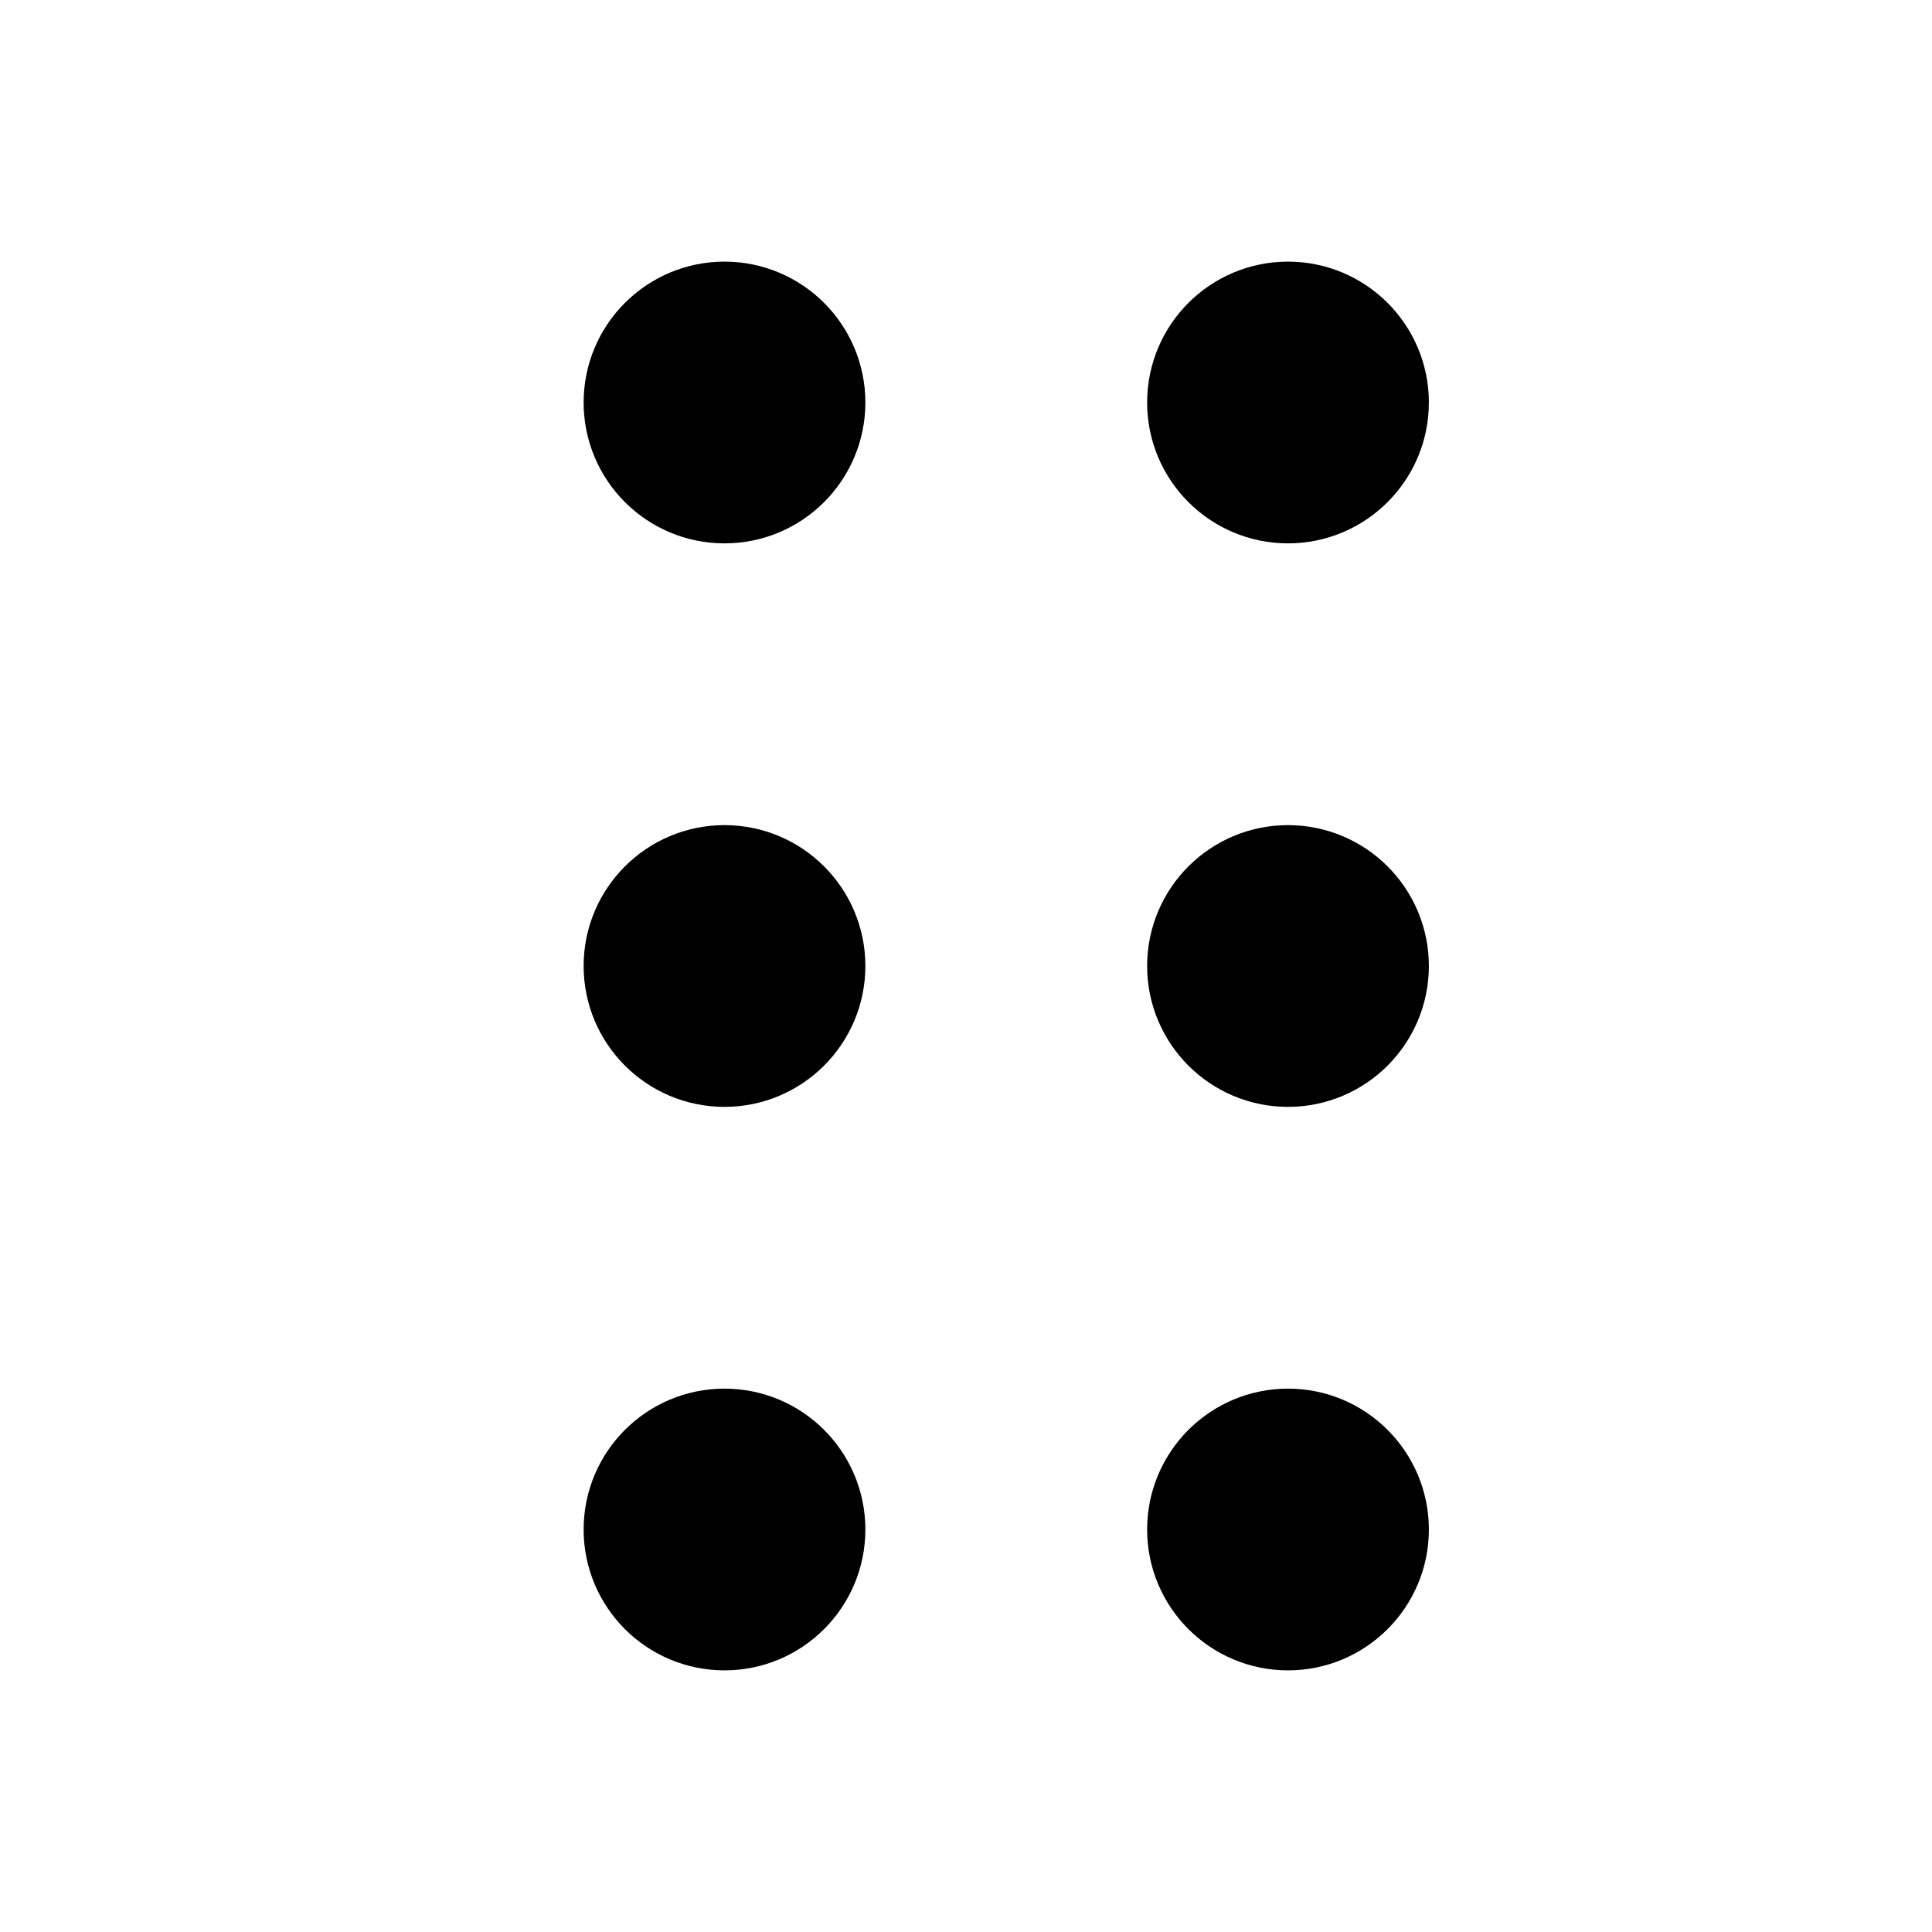
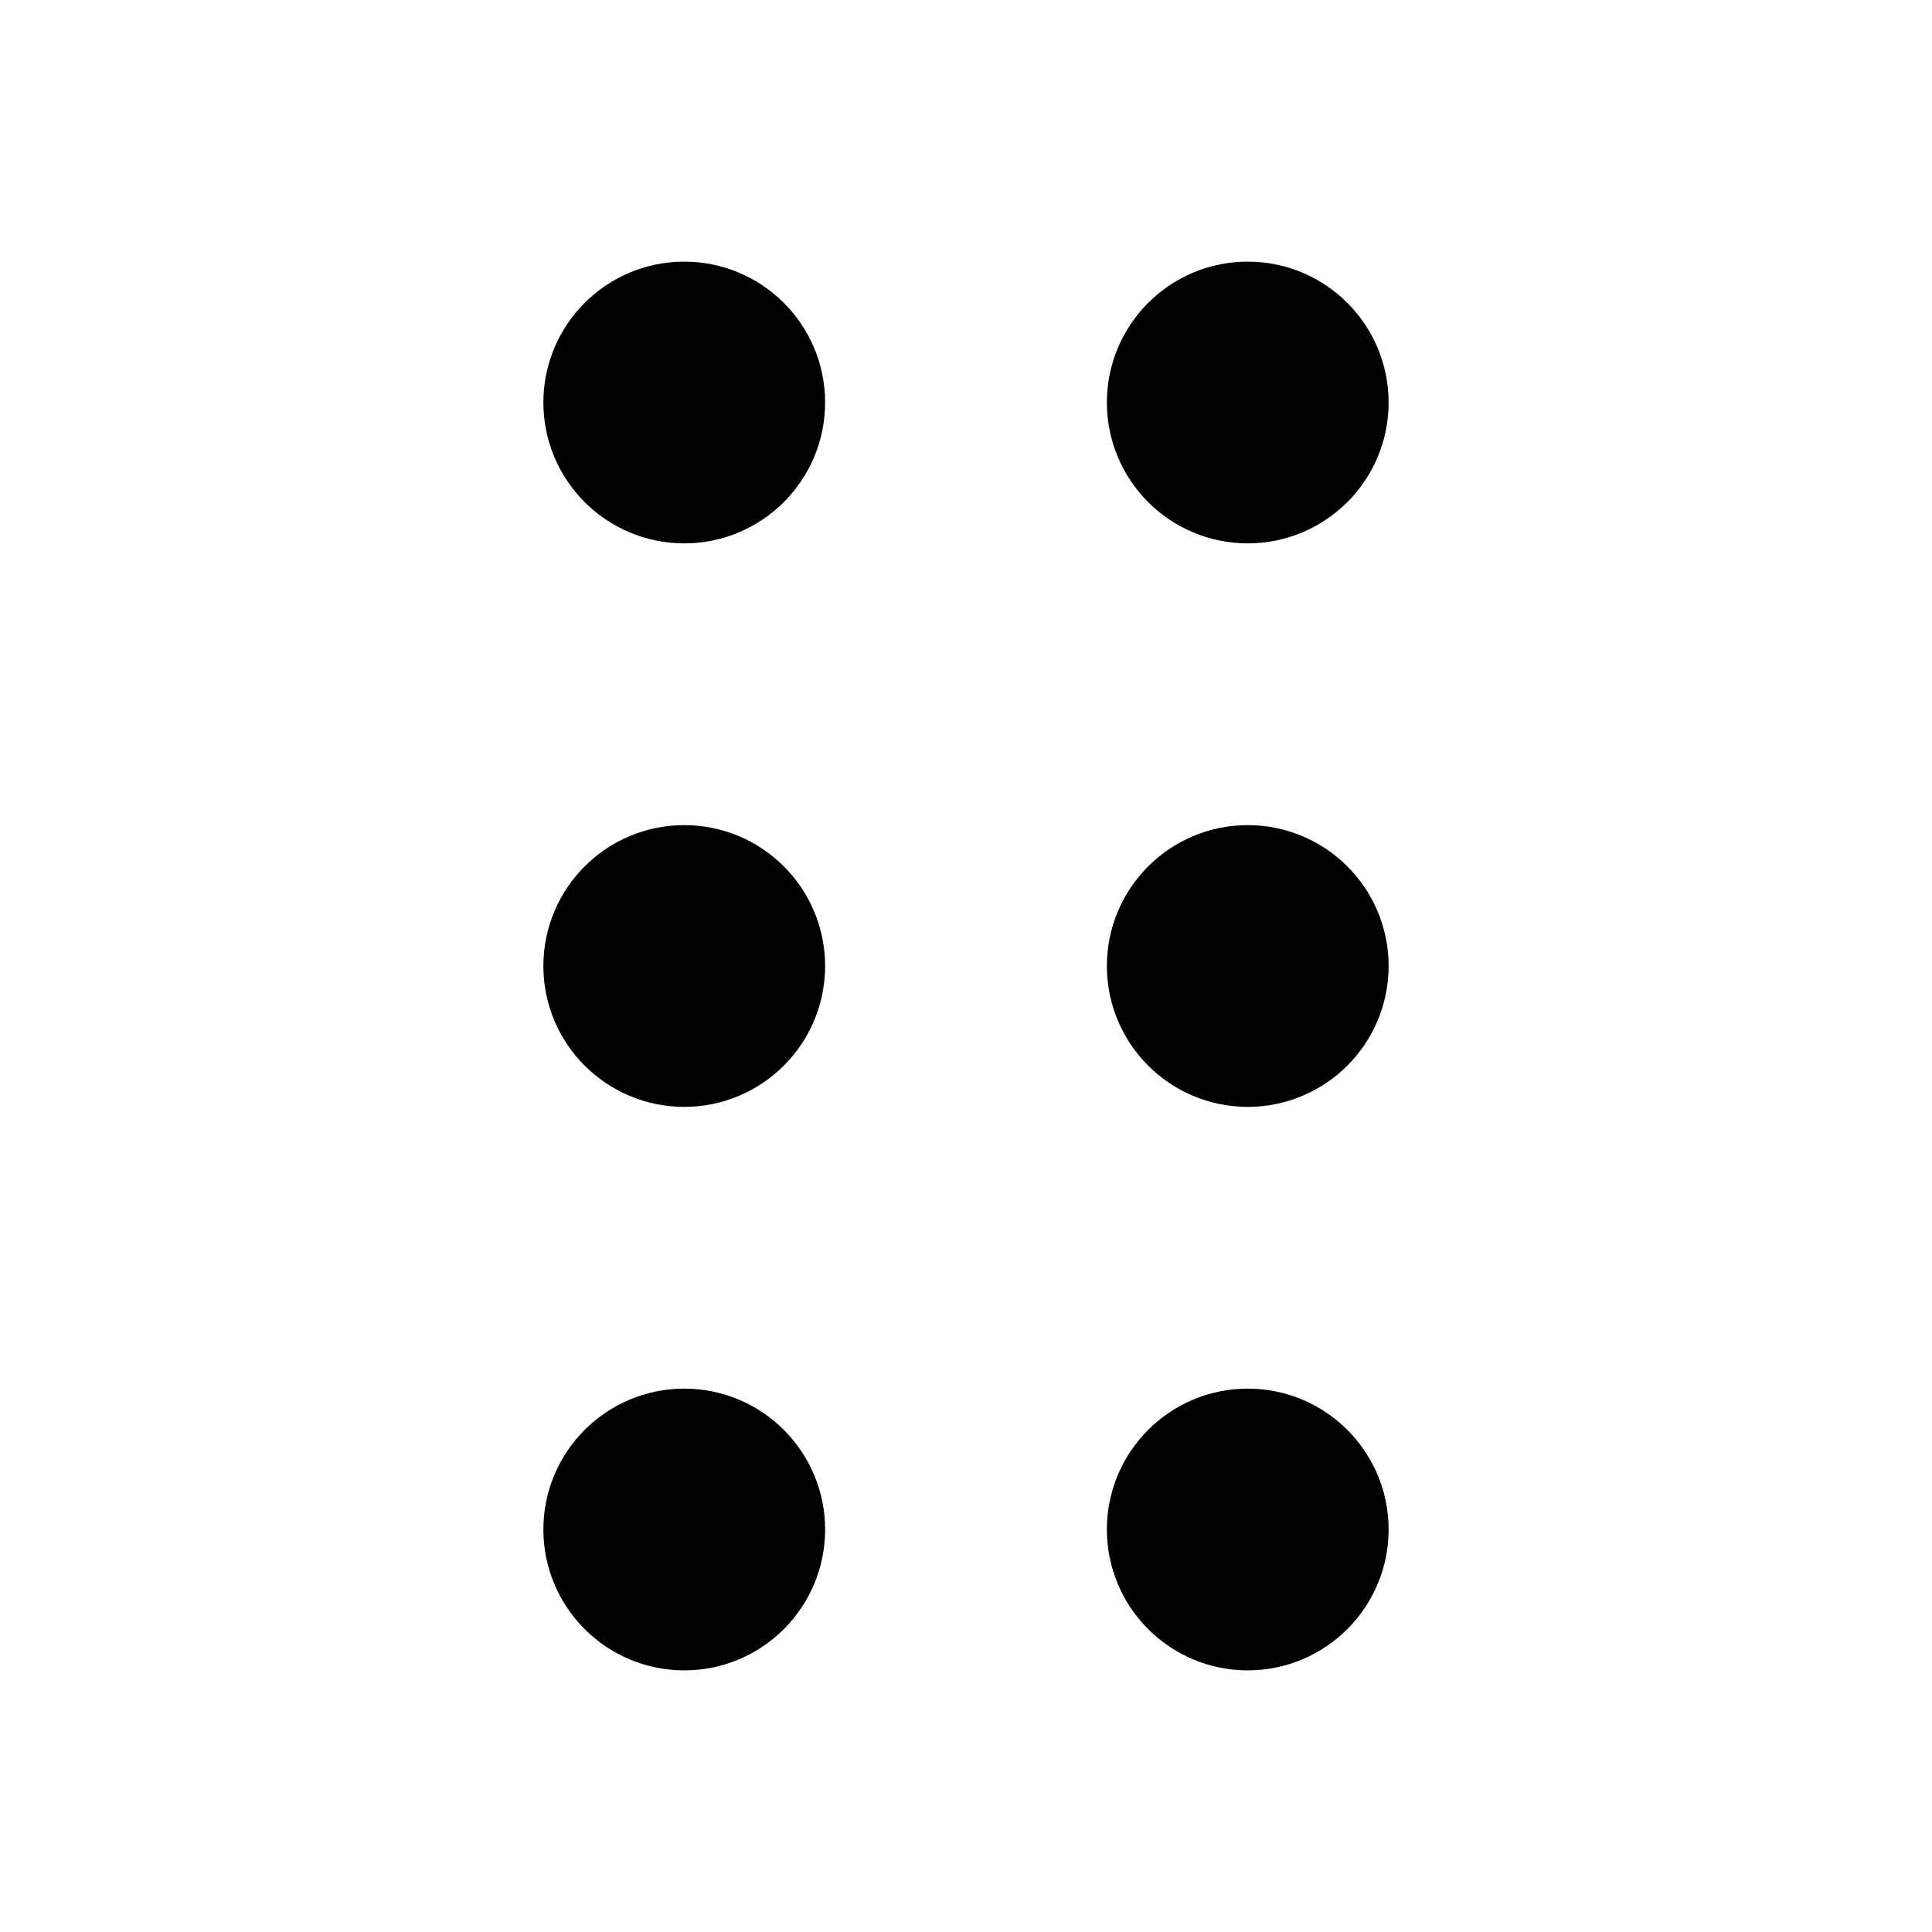
<svg xmlns="http://www.w3.org/2000/svg" width="24" height="24" viewBox="0 0 24 24" fill="none">
-   <path d="M10 5C10 5.552 9.552 6 9 6C8.448 6 8 5.552 8 5C8 4.448 8.448 4 9 4C9.552 4 10 4.448 10 5Z" fill="black" />
-   <path d="M10 12C10 12.552 9.552 13 9 13C8.448 13 8 12.552 8 12C8 11.448 8.448 11 9 11C9.552 11 10 11.448 10 12Z" fill="black" />
-   <path d="M10 19C10 19.552 9.552 20 9 20C8.448 20 8 19.552 8 19C8 18.448 8.448 18 9 18C9.552 18 10 18.448 10 19Z" fill="black" />
-   <path d="M17 5C17 5.552 16.552 6 16 6C15.448 6 15 5.552 15 5C15 4.448 15.448 4 16 4C16.552 4 17 4.448 17 5Z" fill="black" />
-   <path d="M17 12C17 12.552 16.552 13 16 13C15.448 13 15 12.552 15 12C15 11.448 15.448 11 16 11C16.552 11 17 11.448 17 12Z" fill="black" />
-   <path d="M17 19C17 19.552 16.552 20 16 20C15.448 20 15 19.552 15 19C15 18.448 15.448 18 16 18C16.552 18 17 18.448 17 19Z" fill="black" />
-   <path d="M10 5C10 5.552 9.552 6 9 6C8.448 6 8 5.552 8 5C8 4.448 8.448 4 9 4C9.552 4 10 4.448 10 5Z" stroke="black" stroke-width="1.5" />
-   <path d="M10 12C10 12.552 9.552 13 9 13C8.448 13 8 12.552 8 12C8 11.448 8.448 11 9 11C9.552 11 10 11.448 10 12Z" stroke="black" stroke-width="1.5" />
-   <path d="M10 19C10 19.552 9.552 20 9 20C8.448 20 8 19.552 8 19C8 18.448 8.448 18 9 18C9.552 18 10 18.448 10 19Z" stroke="black" stroke-width="1.5" />
-   <path d="M17 5C17 5.552 16.552 6 16 6C15.448 6 15 5.552 15 5C15 4.448 15.448 4 16 4C16.552 4 17 4.448 17 5Z" stroke="black" stroke-width="1.5" />
-   <path d="M17 12C17 12.552 16.552 13 16 13C15.448 13 15 12.552 15 12C15 11.448 15.448 11 16 11C16.552 11 17 11.448 17 12Z" stroke="black" stroke-width="1.5" />
-   <path d="M17 19C17 19.552 16.552 20 16 20C15.448 20 15 19.552 15 19C15 18.448 15.448 18 16 18C16.552 18 17 18.448 17 19Z" stroke="black" stroke-width="1.5" />
+   <path d="M9.5 5C9.5 5.552 9.052 6 8.5 6C7.948 6 7.5 5.552 7.5 5C7.5 4.448 7.948 4 8.5 4C9.052 4 9.5 4.448 9.5 5Z" fill="black" />
+   <path d="M9.5 12C9.5 12.552 9.052 13 8.5 13C7.948 13 7.5 12.552 7.5 12C7.5 11.448 7.948 11 8.5 11C9.052 11 9.5 11.448 9.5 12Z" fill="black" />
+   <path d="M9.5 19C9.5 19.552 9.052 20 8.5 20C7.948 20 7.5 19.552 7.5 19C7.5 18.448 7.948 18 8.5 18C9.052 18 9.5 18.448 9.5 19Z" fill="black" />
+   <path d="M16.5 5C16.5 5.552 16.052 6 15.5 6C14.948 6 14.5 5.552 14.5 5C14.5 4.448 14.948 4 15.5 4C16.052 4 16.5 4.448 16.5 5Z" fill="black" />
+   <path d="M16.5 12C16.5 12.552 16.052 13 15.5 13C14.948 13 14.5 12.552 14.5 12C14.5 11.448 14.948 11 15.5 11C16.052 11 16.5 11.448 16.5 12Z" fill="black" />
+   <path d="M16.5 19C16.5 19.552 16.052 20 15.5 20C14.948 20 14.5 19.552 14.5 19C14.5 18.448 14.948 18 15.5 18C16.052 18 16.5 18.448 16.5 19Z" fill="black" />
+   <path d="M9.5 5C9.5 5.552 9.052 6 8.5 6C7.948 6 7.5 5.552 7.5 5C7.5 4.448 7.948 4 8.5 4C9.052 4 9.5 4.448 9.5 5Z" stroke="black" stroke-width="1.5" />
+   <path d="M9.5 12C9.5 12.552 9.052 13 8.5 13C7.948 13 7.5 12.552 7.5 12C7.5 11.448 7.948 11 8.5 11C9.052 11 9.5 11.448 9.5 12Z" stroke="black" stroke-width="1.5" />
+   <path d="M9.5 19C9.5 19.552 9.052 20 8.5 20C7.948 20 7.5 19.552 7.5 19C7.5 18.448 7.948 18 8.5 18C9.052 18 9.5 18.448 9.5 19Z" stroke="black" stroke-width="1.5" />
+   <path d="M16.5 5C16.5 5.552 16.052 6 15.5 6C14.948 6 14.5 5.552 14.5 5C14.5 4.448 14.948 4 15.5 4C16.052 4 16.5 4.448 16.5 5Z" stroke="black" stroke-width="1.5" />
+   <path d="M16.5 12C16.5 12.552 16.052 13 15.5 13C14.948 13 14.5 12.552 14.5 12C14.5 11.448 14.948 11 15.5 11C16.052 11 16.5 11.448 16.5 12Z" stroke="black" stroke-width="1.5" />
+   <path d="M16.5 19C16.5 19.552 16.052 20 15.5 20C14.948 20 14.5 19.552 14.5 19C14.5 18.448 14.948 18 15.5 18C16.052 18 16.5 18.448 16.5 19Z" stroke="black" stroke-width="1.5" />
</svg>
